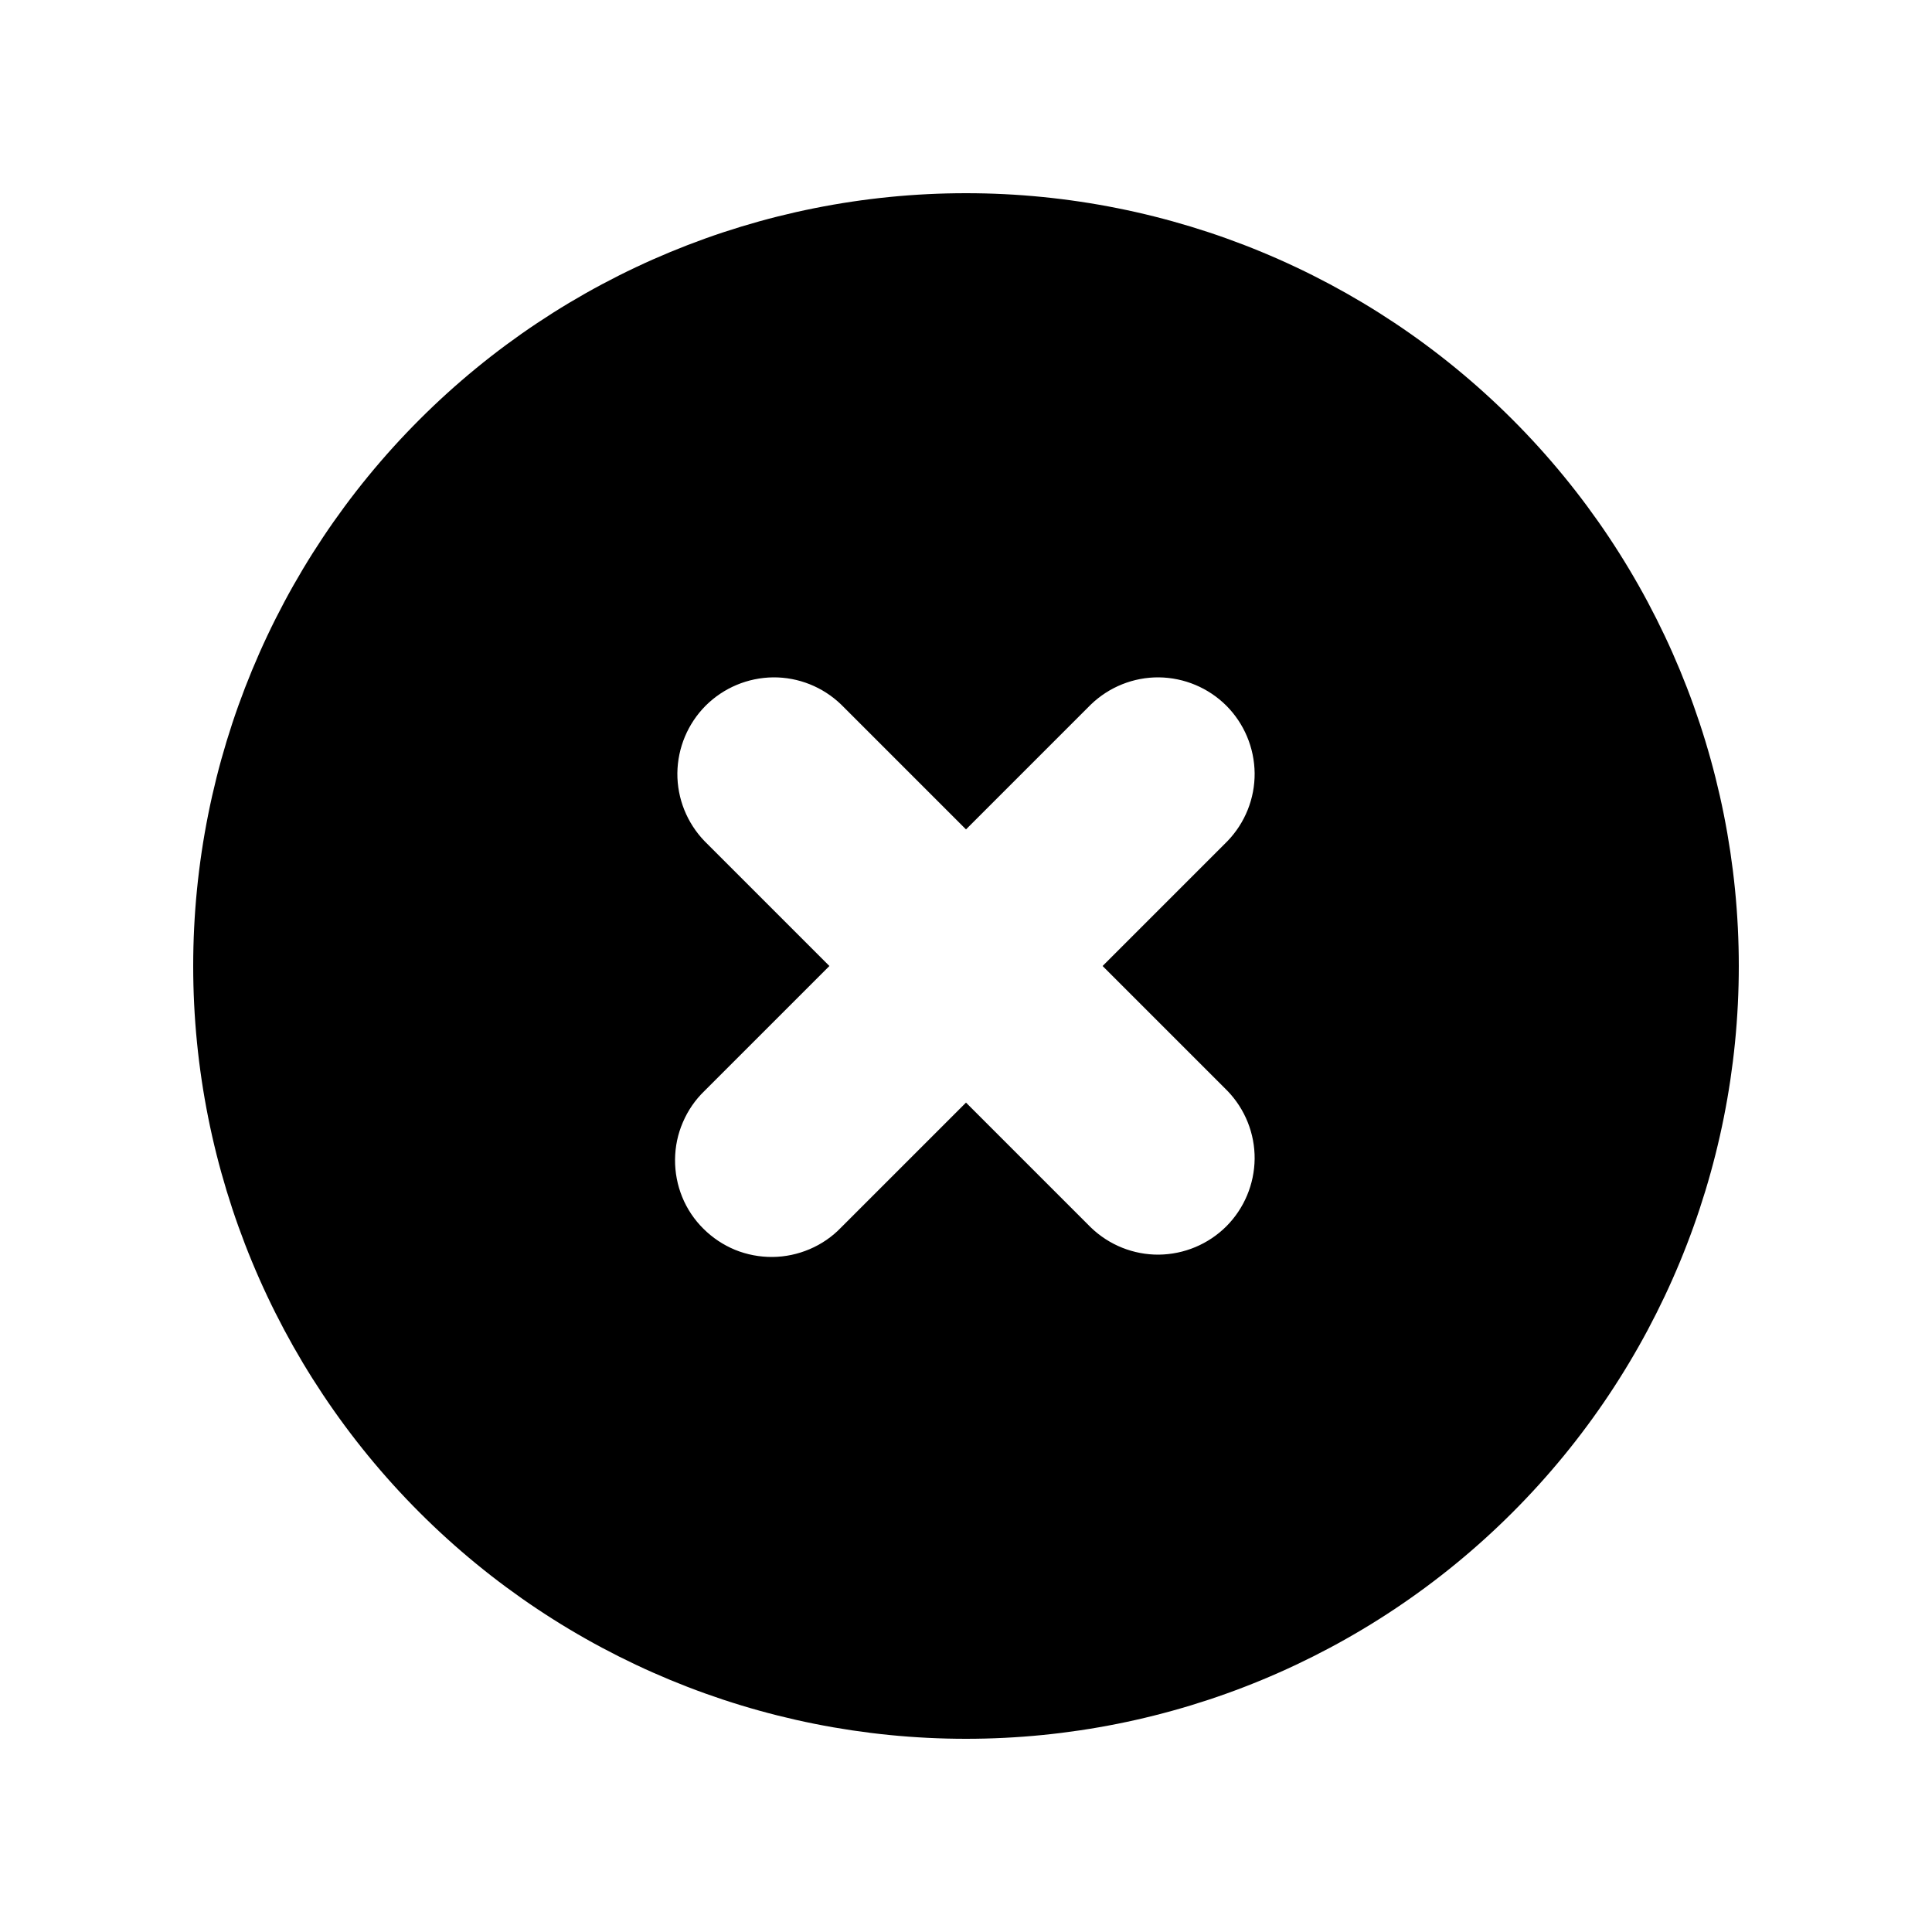
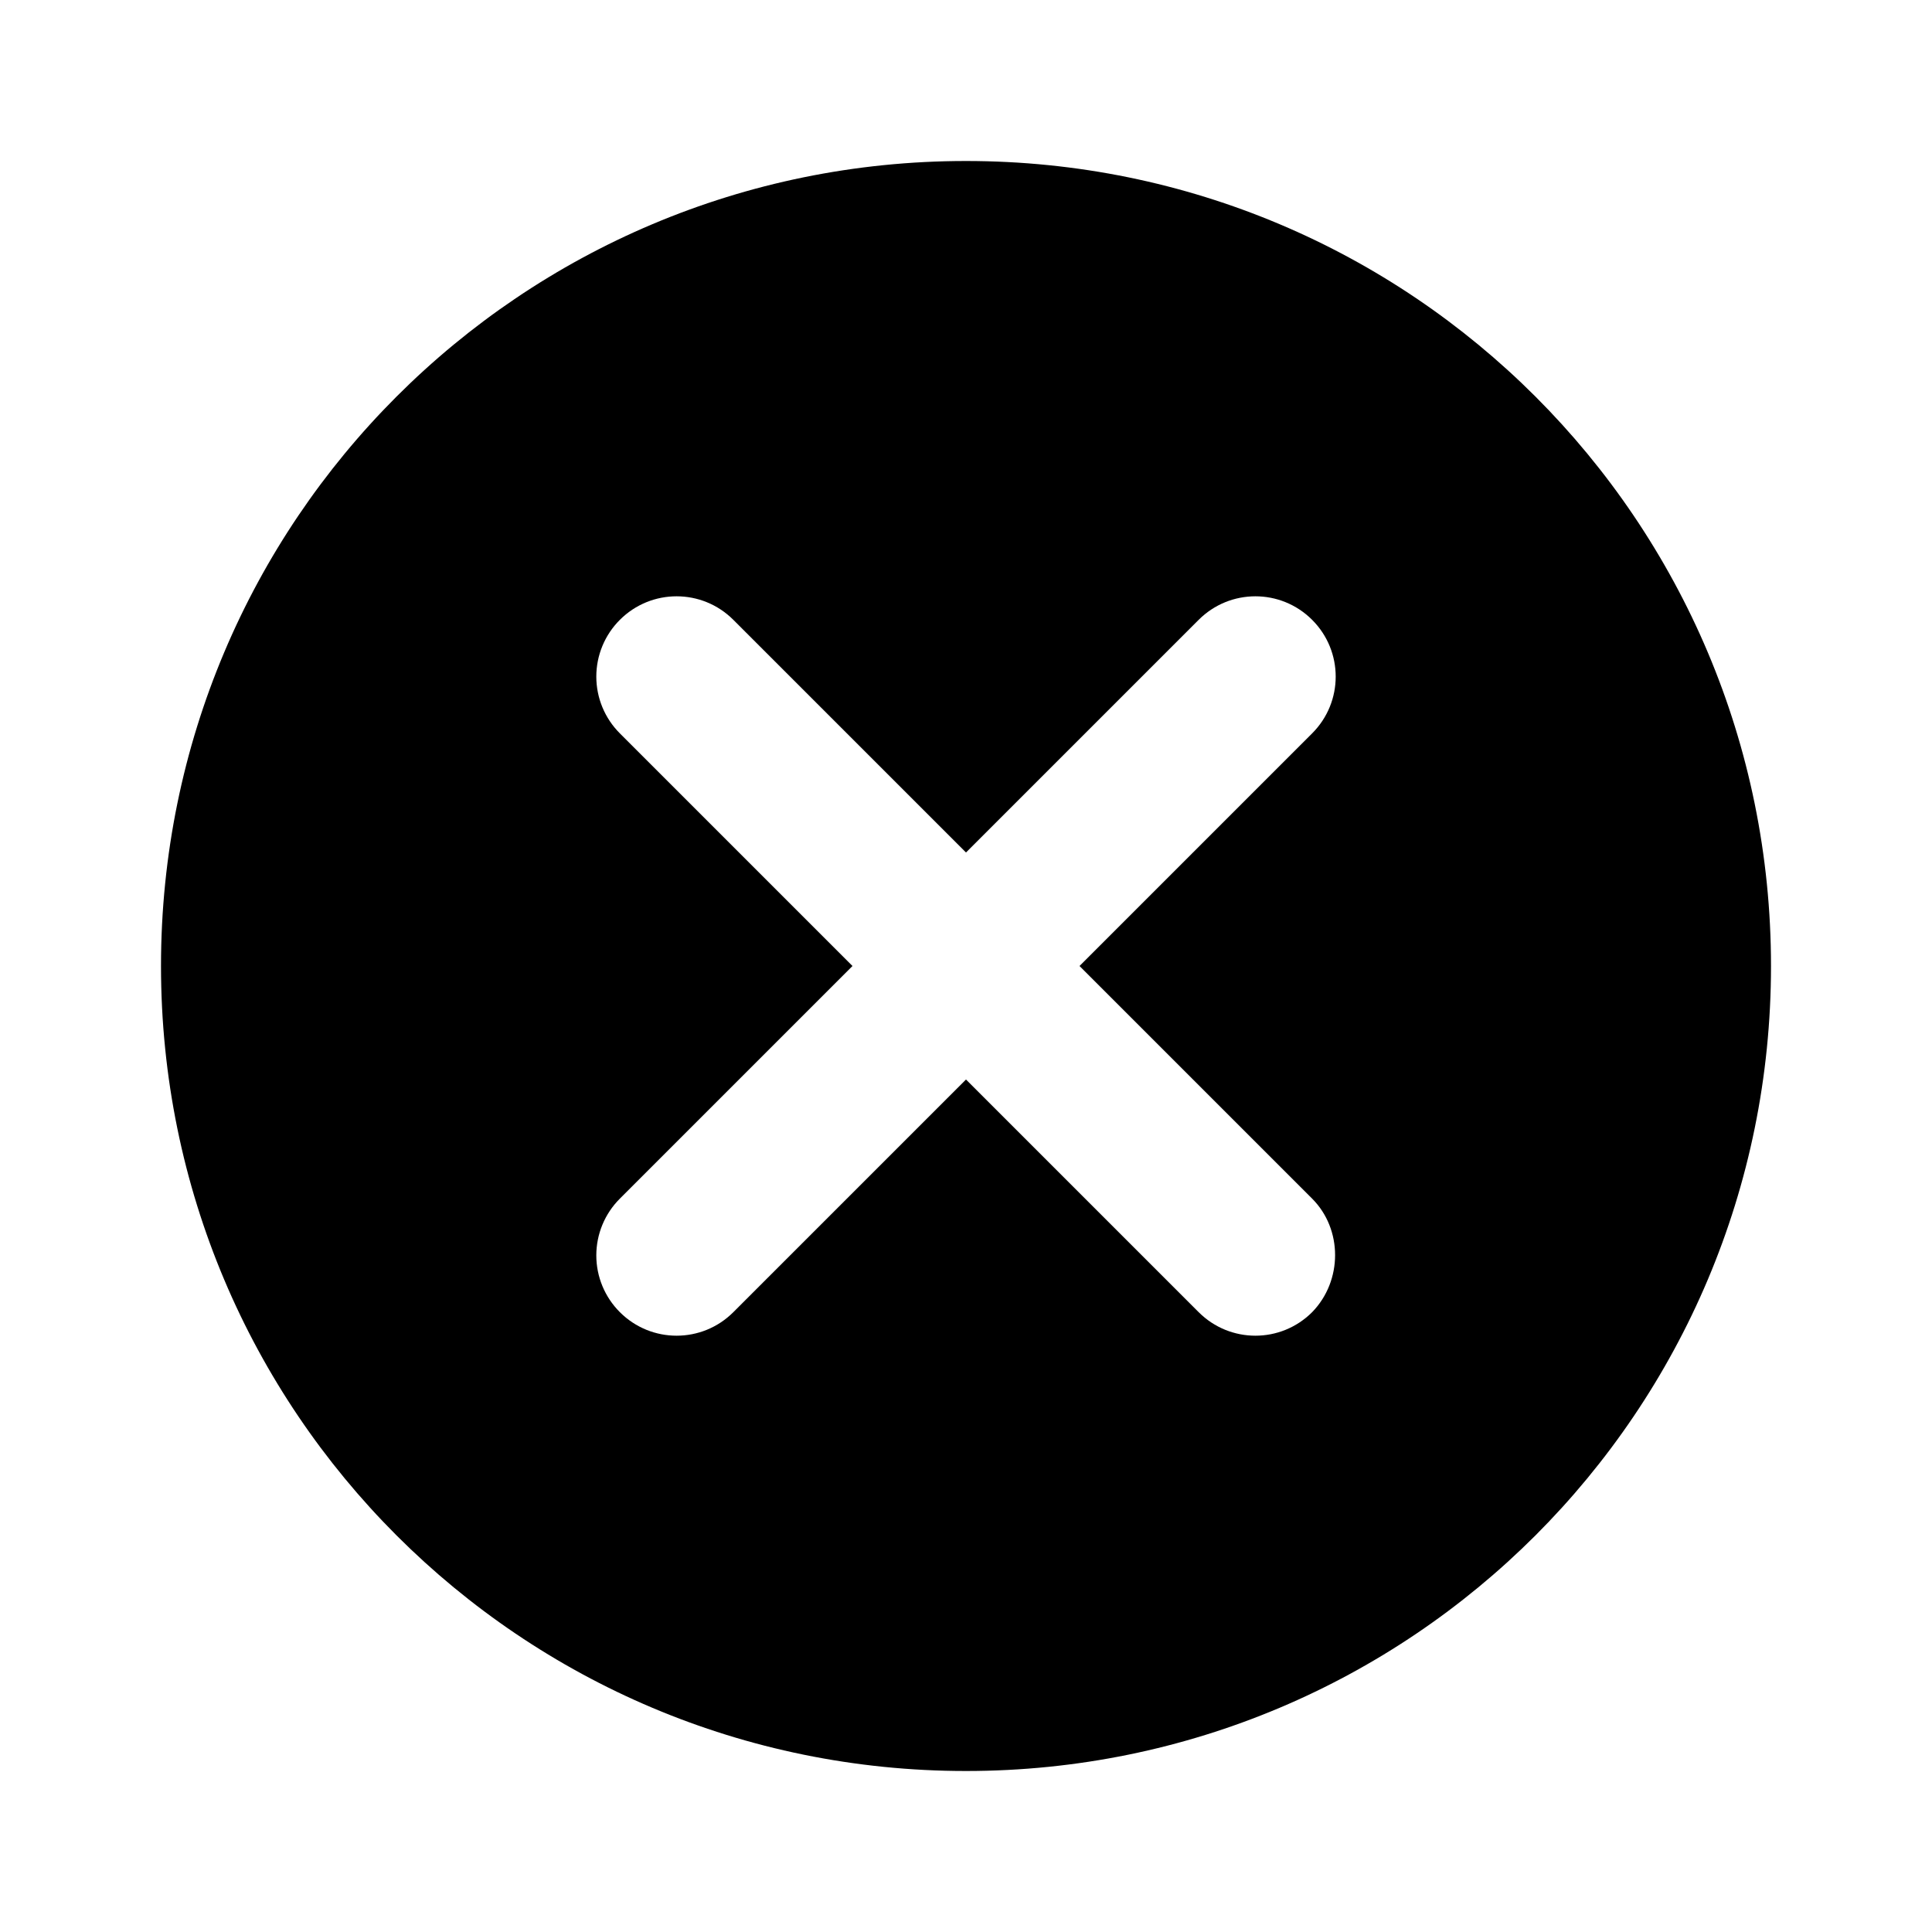
- <svg xmlns="http://www.w3.org/2000/svg" width="20" height="20" viewBox="0 0 20 20">
-   <path fill-rule="evenodd" clip-rule="evenodd" d="M10 18C12.122 18 14.157 17.157 15.657 15.657C17.157 14.157 18 12.122 18 10C18 7.878 17.157 5.843 15.657 4.343C14.157 2.843 12.122 2 10 2C7.878 2 5.843 2.843 4.343 4.343C2.843 5.843 2 7.878 2 10C2 12.122 2.843 14.157 4.343 15.657C5.843 17.157 7.878 18 10 18ZM8.707 7.293C8.518 7.111 8.266 7.01 8.004 7.012C7.741 7.015 7.491 7.12 7.305 7.305C7.12 7.491 7.015 7.741 7.012 8.004C7.01 8.266 7.111 8.518 7.293 8.707L8.586 10L7.293 11.293C7.197 11.385 7.121 11.496 7.069 11.618C7.016 11.74 6.989 11.871 6.988 12.004C6.987 12.136 7.012 12.268 7.062 12.391C7.112 12.514 7.187 12.626 7.281 12.719C7.375 12.813 7.486 12.887 7.609 12.938C7.732 12.988 7.864 13.013 7.996 13.012C8.129 13.011 8.26 12.983 8.382 12.931C8.504 12.879 8.615 12.803 8.707 12.707L10 11.414L11.293 12.707C11.482 12.889 11.734 12.99 11.996 12.988C12.259 12.985 12.509 12.88 12.695 12.695C12.88 12.509 12.985 12.259 12.988 11.996C12.99 11.734 12.889 11.482 12.707 11.293L11.414 10L12.707 8.707C12.889 8.518 12.99 8.266 12.988 8.004C12.985 7.741 12.88 7.491 12.695 7.305C12.509 7.12 12.259 7.015 11.996 7.012C11.734 7.01 11.482 7.111 11.293 7.293L10 8.586L8.707 7.293Z" />
+ <svg xmlns="http://www.w3.org/2000/svg" width="24" height="24" viewBox="0 0 24 24">
+   <path d="M12 2C6.47 2 2 6.47 2 12s4.47 10 10 10 10-4.47 10-10S17.53 2 12 2zm4.3 14.3c-.39.39-1.02.39-1.41 0L12 13.41 9.11 16.3c-.39.39-1.02.39-1.41 0a.996.996 0 010-1.41L10.59 12 7.7 9.11a.996.996 0 010-1.41c.39-.39 1.02-.39 1.41 0L12 10.59l2.89-2.89c.39-.39 1.02-.39 1.41 0 .39.39.39 1.02 0 1.41L13.41 12l2.89 2.89c.38.38.38 1.02 0 1.41z" />
</svg>
